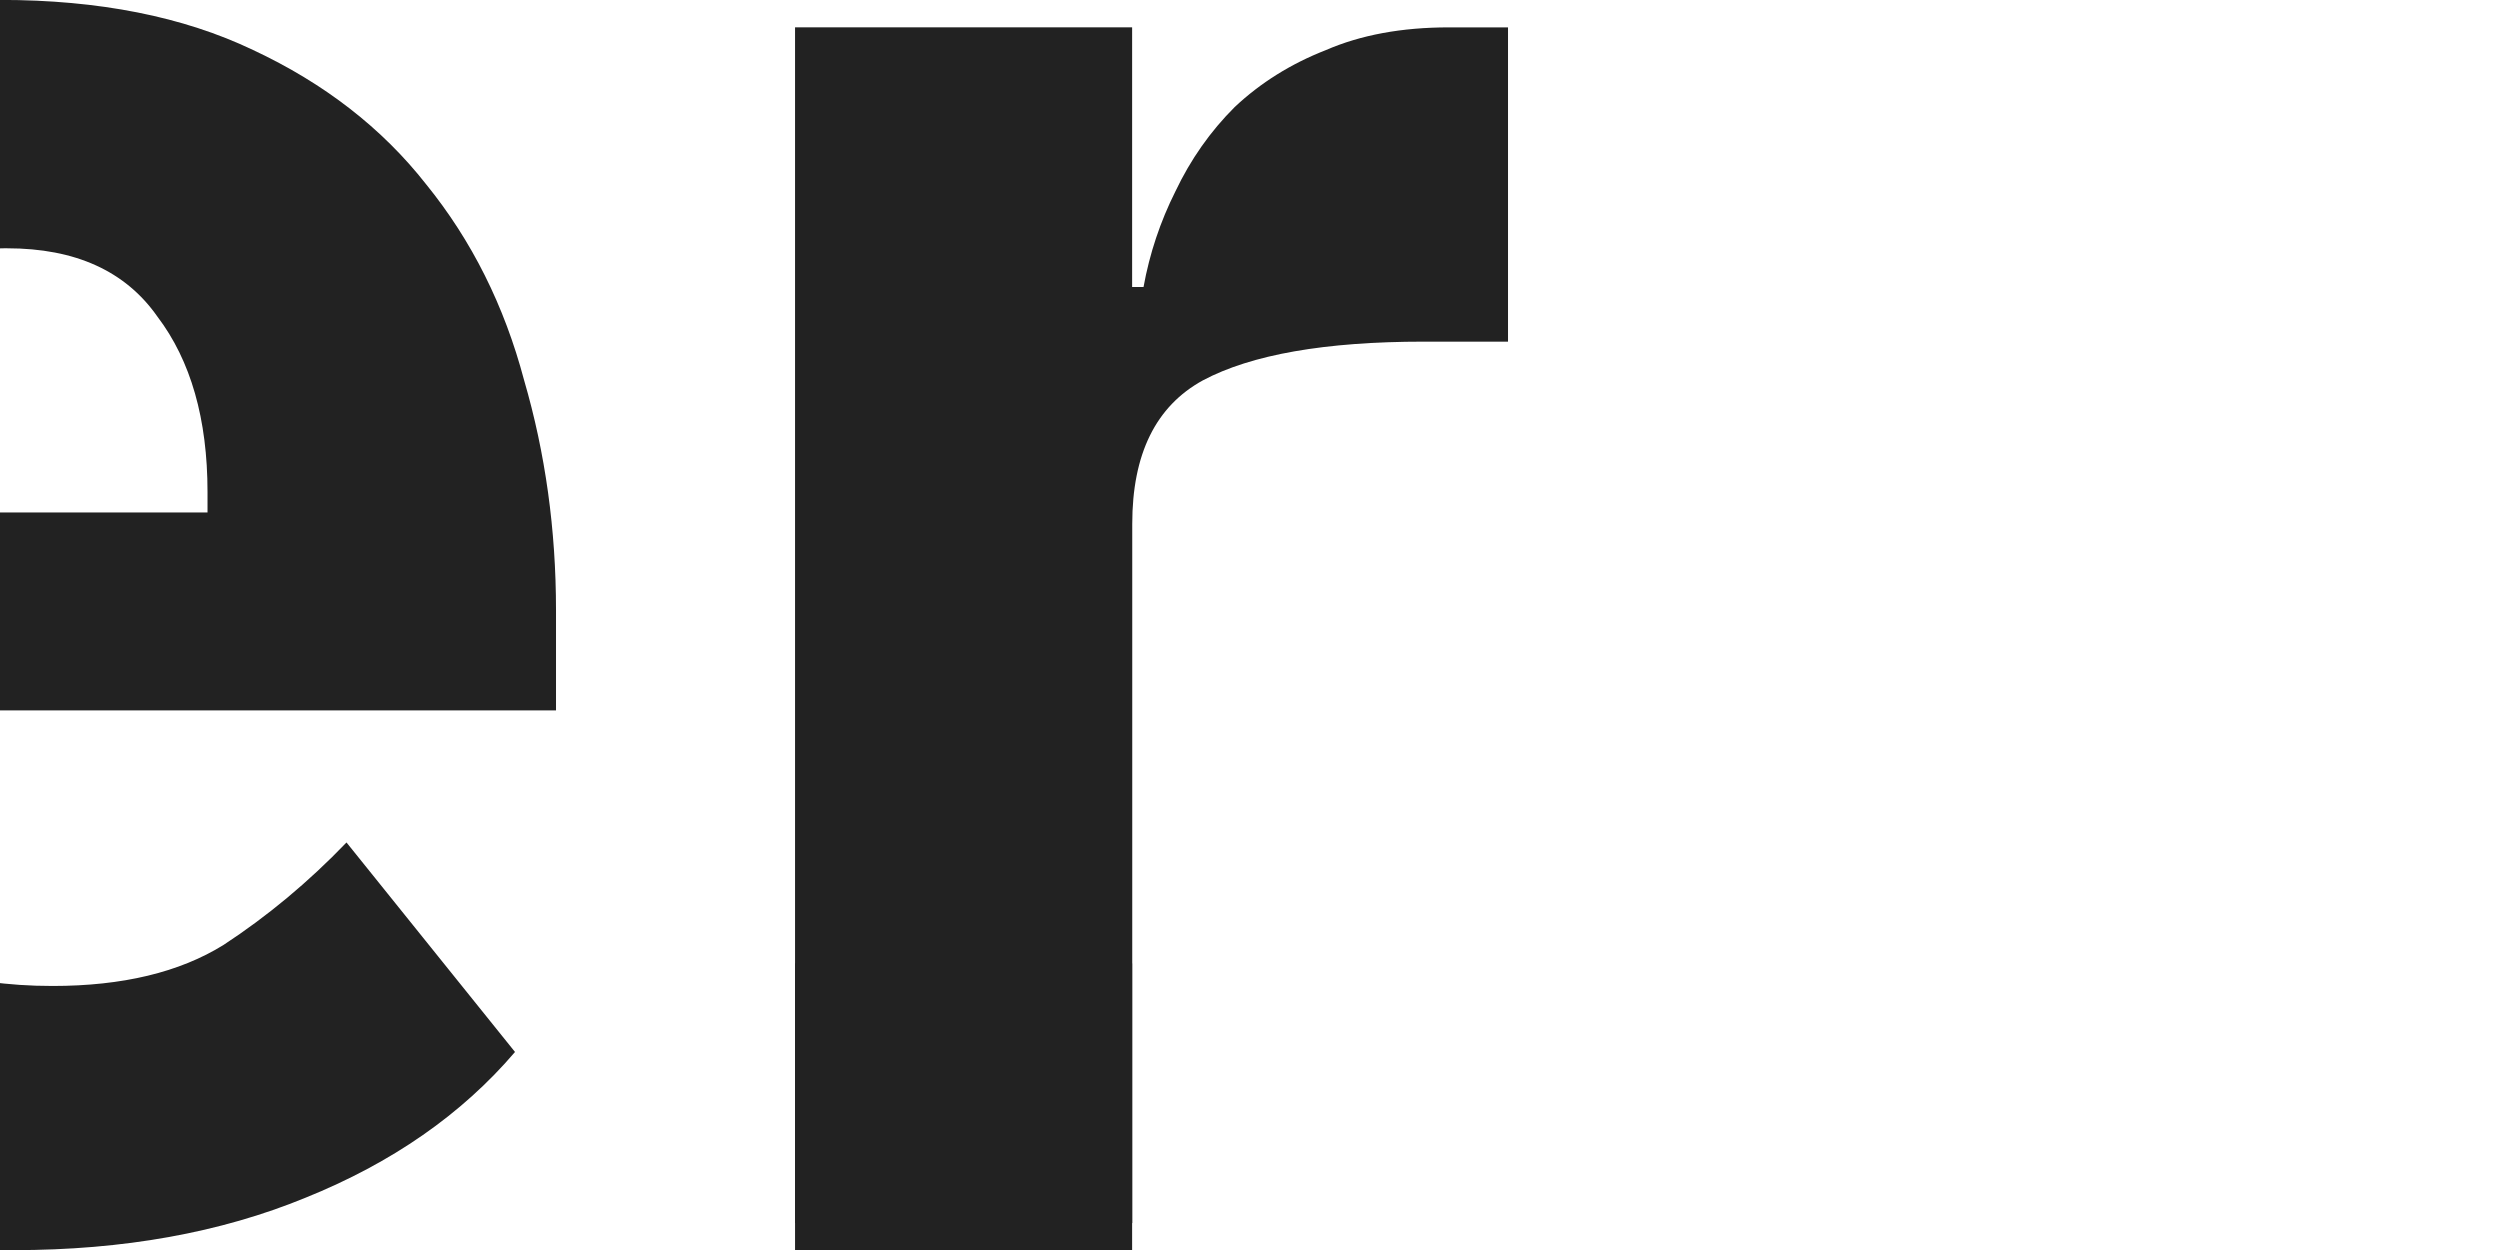
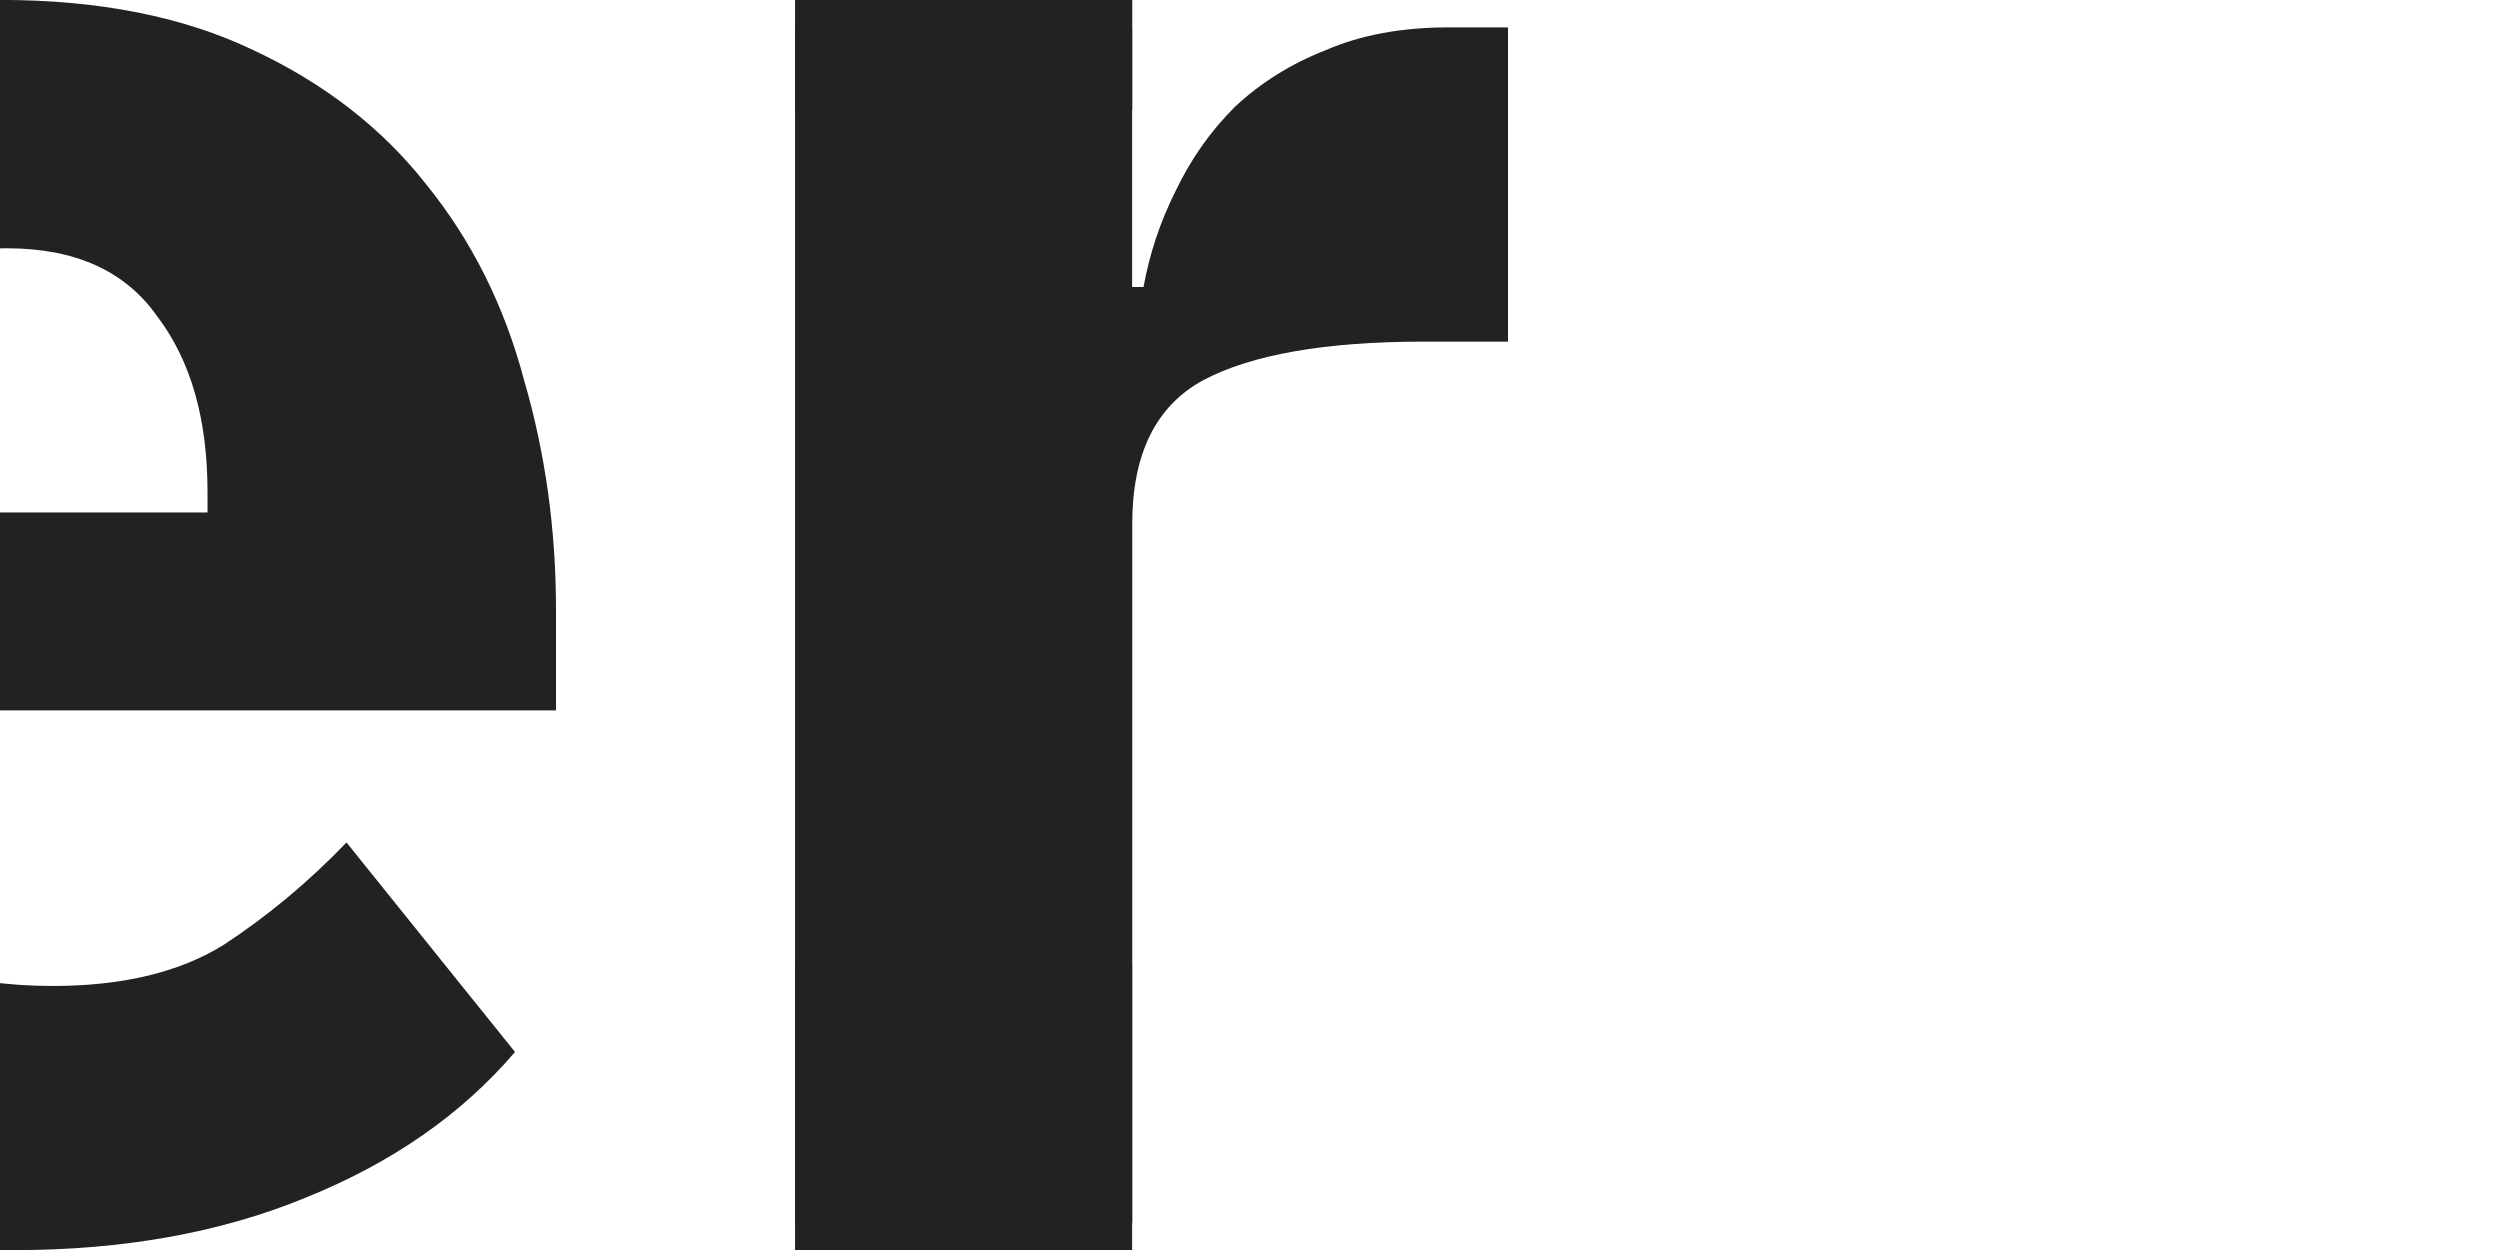
<svg xmlns="http://www.w3.org/2000/svg" width="200" height="100" viewBox="0 0 52.917 26.458" version="1.1" id="svg5">
  <defs id="defs2" />
  <g id="layer1">
    <g aria-label="er" transform="matrix(1.32694,0,0,1.32694,-0.9445071,26.50895)" id="text236" style="font-weight:bold;font-size:36.329px;font-family:'IBM Plex Sans';-inkscape-font-specification:'IBM Plex Sans Bold';fill:#222222;fill-opacity:1;stroke-width:0.447">
      <path d="m 0.933,-0.033 q -2.18,0 -3.887,-0.69 -1.707,-0.727 -2.906,-1.998 -1.163,-1.308 -1.78,-3.161 -0.581,-1.853 -0.581,-4.142 0,-2.252 0.581,-4.069 0.581,-1.853 1.707,-3.161 1.163,-1.308 2.834,-1.998 1.671,-0.727 3.815,-0.727 2.361,0 4.033,0.799 1.707,0.799 2.761,2.143 1.09,1.344 1.562,3.124 0.509,1.744 0.509,3.669 v 1.598 h -12.243 v 0.291 q 0,1.889 1.017,3.015 1.017,1.09 3.197,1.09 1.671,0 2.725,-0.654 1.054,-0.69 1.962,-1.635 l 2.688,3.342 q -1.272,1.49 -3.342,2.325 -2.034,0.836 -4.65,0.836 z M 0.824,-16.018 q -1.635,0 -2.579,1.09 -0.908,1.054 -0.908,2.834 v 0.291 h 6.685 v -0.327 q 0,-1.744 -0.799,-2.797 -0.763,-1.09 -2.398,-1.09 z" style="fill:#222222;fill-opacity:1" id="path1301" />
      <path d="M 13.394,-0.469 V -19.542 h 5.377 v 4.142 h 0.182 q 0.145,-0.799 0.509,-1.526 0.363,-0.763 0.945,-1.344 0.618,-0.581 1.453,-0.908 0.836,-0.363 1.962,-0.363 h 0.945 v 5.013 h -1.344 q -2.361,0 -3.524,0.618 -1.126,0.618 -1.126,2.289 v 11.153 z" style="fill:#222222;fill-opacity:1" id="path1303" />
      <path d="M 18.771,-4.61 V 14.463 H 13.394 v -4.142 h -0.182 q -0.145,0.799 -0.509,1.526 -0.363,0.763 -0.945,1.344 -0.618,0.581 -1.453,0.908 -0.836,0.363 -1.962,0.363 H 7.4 V 9.449 h 1.344 q 2.361,0 3.524,-0.618 Q 13.394,8.214 13.394,6.543 V -4.61 Z" style="fill:#222222;fill-opacity:1" id="path1" />
+       <path d="m 13.394,-18.232 v -19.073 h 5.377 v 4.142 h 0.182 q 0.145,-0.799 0.509,-1.526 0.363,-0.763 0.945,-1.344 0.618,-0.581 1.453,-0.908 0.836,-0.363 1.962,-0.363 h 0.945 v 5.013 h -1.344 q -2.361,0 -3.524,0.618 -1.126,0.618 -1.126,2.289 v 11.153 z" style="font-weight:bold;font-size:36.329px;font-family:'IBM Plex Sans';-inkscape-font-specification:'IBM Plex Sans Bold';fill:#222222;fill-opacity:1;stroke-width:0.447" id="path1-5" />
    </g>
    <g aria-label="leituras" id="text1054" style="font-size:6.95px;font-family:'IBM Plex Sans';-inkscape-font-specification:'IBM Plex Sans';display:none;fill:#222222;fill-opacity:1;stroke-width:0.298" transform="matrix(1.053295,0,0,1.053295,-0.5309103,0.4381842)">
      <path d="m 21.727,18.656 q -0.292,0 -0.445,-0.16 -0.146,-0.167 -0.146,-0.417 v -4.566 h 0.556 v 4.656 h 0.528 v 0.486 z" id="path1306" style="fill:#222222;fill-opacity:1" />
      <path d="m 24.375,18.739 q -0.368,0 -0.667,-0.132 -0.292,-0.132 -0.507,-0.375 -0.208,-0.25 -0.327,-0.591 -0.111,-0.347 -0.111,-0.778 0,-0.424 0.111,-0.771 0.118,-0.347 0.327,-0.591 0.215,-0.25 0.507,-0.382 0.299,-0.132 0.667,-0.132 0.361,0 0.646,0.132 0.285,0.132 0.486,0.368 0.202,0.229 0.306,0.549 0.111,0.32 0.111,0.702 v 0.264 H 23.347 v 0.167 q 0,0.229 0.07,0.431 0.076,0.195 0.208,0.341 0.139,0.146 0.334,0.229 0.202,0.083 0.452,0.083 0.341,0 0.591,-0.16 0.257,-0.16 0.396,-0.459 l 0.396,0.285 q -0.174,0.368 -0.542,0.598 -0.368,0.222 -0.876,0.222 z m 0,-3.287 q -0.229,0 -0.417,0.083 -0.188,0.076 -0.327,0.222 -0.132,0.146 -0.208,0.347 -0.076,0.195 -0.076,0.431 v 0.049 h 1.981 v -0.076 q 0,-0.48 -0.264,-0.764 -0.257,-0.292 -0.688,-0.292 z" id="path1308" style="fill:#222222;fill-opacity:1" />
      <path d="m 27.12,14.229 q -0.181,0 -0.264,-0.083 -0.076,-0.09 -0.076,-0.229 v -0.09 q 0,-0.139 0.076,-0.222 0.083,-0.09 0.264,-0.09 0.181,0 0.257,0.09 0.083,0.083 0.083,0.222 v 0.09 q 0,0.139 -0.083,0.229 -0.076,0.083 -0.257,0.083 z m -0.278,0.841 h 0.556 v 3.586 h -0.556 z" id="path1310" style="fill:#222222;fill-opacity:1" />
      <path d="m 29.372,18.656 q -0.292,0 -0.445,-0.16 -0.146,-0.167 -0.146,-0.431 v -2.509 h -0.591 v -0.486 h 0.334 q 0.181,0 0.243,-0.07 0.07,-0.076 0.07,-0.257 v -0.667 h 0.5 v 0.994 h 0.785 v 0.486 h -0.785 v 2.613 h 0.73 v 0.486 z" id="path1312" style="fill:#222222;fill-opacity:1" />
      <path d="m 33.229,18.072 h -0.028 q -0.056,0.125 -0.139,0.25 -0.076,0.118 -0.195,0.215 -0.118,0.09 -0.285,0.146 -0.167,0.056 -0.389,0.056 -0.556,0 -0.883,-0.354 -0.327,-0.361 -0.327,-1.015 v -2.3 h 0.556 v 2.203 q 0,0.966 0.82,0.966 0.167,0 0.32,-0.042 0.16,-0.042 0.278,-0.125 0.125,-0.083 0.195,-0.208 0.076,-0.132 0.076,-0.313 v -2.481 h 0.556 v 3.586 h -0.556 z" id="path1314" style="fill:#222222;fill-opacity:1" />
      <path d="m 34.967,18.656 v -3.586 h 0.556 v 0.66 h 0.035 q 0.097,-0.257 0.347,-0.459 0.25,-0.202 0.688,-0.202 h 0.215 v 0.556 H 36.482 q -0.452,0 -0.709,0.174 -0.25,0.167 -0.25,0.424 v 2.432 z" id="path1316" style="fill:#222222;fill-opacity:1" />
      <path d="m 40.096,18.656 q -0.313,0 -0.452,-0.167 -0.132,-0.167 -0.167,-0.417 h -0.035 q -0.118,0.334 -0.389,0.5 -0.271,0.167 -0.646,0.167 -0.57,0 -0.89,-0.292 -0.313,-0.292 -0.313,-0.792 0,-0.507 0.368,-0.778 0.375,-0.271 1.161,-0.271 h 0.709 v -0.354 q 0,-0.382 -0.208,-0.584 -0.208,-0.202 -0.639,-0.202 -0.327,0 -0.549,0.146 -0.215,0.146 -0.361,0.389 L 37.351,15.688 q 0.146,-0.292 0.466,-0.493 0.32,-0.208 0.806,-0.208 0.653,0 1.015,0.32 0.361,0.32 0.361,0.89 v 1.974 h 0.41 v 0.486 z m -1.598,-0.389 q 0.208,0 0.382,-0.049 0.174,-0.049 0.299,-0.139 0.125,-0.09 0.195,-0.208 0.07,-0.118 0.07,-0.257 V 17.023 h -0.737 q -0.48,0 -0.702,0.139 -0.215,0.139 -0.215,0.403 v 0.146 q 0,0.264 0.188,0.41 0.195,0.146 0.521,0.146 z" id="path1318" style="fill:#222222;fill-opacity:1" />
      <path d="m 42.278,18.739 q -0.5,0 -0.841,-0.188 -0.334,-0.195 -0.577,-0.514 l 0.396,-0.32 q 0.208,0.264 0.466,0.41 0.257,0.139 0.598,0.139 0.354,0 0.549,-0.153 0.202,-0.153 0.202,-0.431 0,-0.208 -0.139,-0.354 -0.132,-0.153 -0.486,-0.208 l -0.285,-0.042 q -0.25,-0.035 -0.459,-0.104 -0.208,-0.076 -0.368,-0.195 -0.153,-0.125 -0.243,-0.306 -0.083,-0.181 -0.083,-0.431 0,-0.264 0.097,-0.459 0.097,-0.202 0.264,-0.334 0.174,-0.132 0.41,-0.195 0.236,-0.07 0.507,-0.07 0.438,0 0.73,0.153 0.299,0.153 0.521,0.424 l -0.368,0.334 q -0.118,-0.167 -0.347,-0.299 -0.229,-0.139 -0.577,-0.139 -0.347,0 -0.528,0.153 -0.174,0.146 -0.174,0.403 0,0.264 0.174,0.382 0.181,0.118 0.514,0.174 l 0.278,0.042 q 0.598,0.09 0.848,0.347 0.25,0.25 0.25,0.66 0,0.521 -0.354,0.82 -0.354,0.299 -0.973,0.299 z" id="path1320" style="fill:#222222;fill-opacity:1" />
    </g>
    <g aria-label="queer" id="text1058" style="font-size:5.644px;font-family:'IBM Plex Sans';-inkscape-font-specification:'IBM Plex Sans';display:none;fill:#222222;fill-opacity:1;stroke-width:0.212" transform="matrix(1.296895,0,0,1.296895,-1.225153,1.068475)">
      <path id="path1143" d="m 30.577,19.714 v -2.913 h 0.452 v 0.536 h 0.028 q 0.079,-0.209 0.282,-0.373 0.203,-0.164 0.559,-0.164 h 0.175 v 0.452 H 31.807 q -0.367,0 -0.576,0.141 -0.203,0.135 -0.203,0.344 v 1.976 z m -2.004,0.068 q -0.299,0 -0.542,-0.107 -0.237,-0.107 -0.412,-0.305 -0.169,-0.203 -0.265,-0.48 -0.09,-0.282 -0.09,-0.632 0,-0.344 0.09,-0.627 0.096,-0.282 0.265,-0.48 0.175,-0.203 0.412,-0.31 0.243,-0.107 0.542,-0.107 0.294,0 0.525,0.107 0.231,0.107 0.395,0.299 0.164,0.186 0.248,0.446 0.09,0.26 0.09,0.57 v 0.214 H 27.738 v 0.135 q 0,0.186 0.056,0.35 0.062,0.158 0.169,0.277 0.113,0.119 0.271,0.186 0.164,0.068 0.367,0.068 0.277,0 0.48,-0.13 0.209,-0.13 0.322,-0.373 l 0.322,0.231 q -0.141,0.299 -0.44,0.485 -0.299,0.181 -0.711,0.181 z m 0,-2.67 q -0.186,0 -0.339,0.068 -0.152,0.062 -0.265,0.181 -0.107,0.119 -0.169,0.282 -0.062,0.158 -0.062,0.35 v 0.04 h 1.609 v -0.062 q 0,-0.389 -0.214,-0.621 -0.209,-0.237 -0.559,-0.237 z m -3.099,2.67 q -0.299,0 -0.542,-0.107 -0.237,-0.107 -0.412,-0.305 -0.169,-0.203 -0.265,-0.48 -0.09,-0.282 -0.09,-0.632 0,-0.344 0.09,-0.627 0.096,-0.282 0.265,-0.48 0.175,-0.203 0.412,-0.31 0.243,-0.107 0.542,-0.107 0.294,0 0.525,0.107 0.231,0.107 0.395,0.299 0.164,0.186 0.248,0.446 0.09,0.26 0.09,0.57 v 0.214 h -2.094 v 0.135 q 0,0.186 0.056,0.35 0.062,0.158 0.169,0.277 0.113,0.119 0.271,0.186 0.164,0.068 0.367,0.068 0.277,0 0.48,-0.13 0.209,-0.13 0.322,-0.373 l 0.322,0.231 q -0.141,0.299 -0.44,0.485 -0.299,0.181 -0.711,0.181 z m 0,-2.67 q -0.186,0 -0.339,0.068 -0.152,0.062 -0.265,0.181 -0.107,0.119 -0.169,0.282 -0.062,0.158 -0.062,0.35 v 0.04 h 1.609 v -0.062 q 0,-0.389 -0.214,-0.621 -0.209,-0.237 -0.559,-0.237 z m -2.506,2.128 h -0.023 q -0.045,0.102 -0.113,0.203 -0.062,0.096 -0.158,0.175 -0.096,0.073 -0.231,0.119 -0.135,0.045 -0.316,0.045 -0.452,0 -0.717,-0.288 -0.265,-0.294 -0.265,-0.824 v -1.868 h 0.452 v 1.789 q 0,0.785 0.666,0.785 0.135,0 0.26,-0.034 0.13,-0.034 0.226,-0.102 0.102,-0.068 0.158,-0.169 0.062,-0.107 0.062,-0.254 V 16.802 H 23.419 v 2.913 h -0.452 z m -3.206,0 h -0.023 q -0.265,0.542 -0.852,0.542 -0.271,0 -0.491,-0.107 -0.22,-0.107 -0.378,-0.305 -0.152,-0.198 -0.237,-0.48 -0.079,-0.282 -0.079,-0.632 0,-0.35 0.079,-0.632 0.085,-0.282 0.237,-0.48 0.158,-0.198 0.378,-0.305 0.22,-0.107 0.491,-0.107 0.305,0 0.519,0.135 0.22,0.13 0.333,0.406 h 0.023 v -0.474 h 0.452 v 4.041 h -0.452 z m -0.751,0.135 q 0.152,0 0.288,-0.04 0.141,-0.04 0.243,-0.113 0.102,-0.079 0.158,-0.186 0.062,-0.113 0.062,-0.254 v -1.084 q 0,-0.119 -0.062,-0.22 -0.056,-0.107 -0.158,-0.181 -0.102,-0.073 -0.243,-0.113 -0.135,-0.045 -0.288,-0.045 -0.384,0 -0.604,0.243 -0.22,0.237 -0.22,0.627 v 0.497 q 0,0.389 0.22,0.632 0.22,0.237 0.604,0.237 z" style="fill:#222222;fill-opacity:1" />
    </g>
  </g>
</svg>
